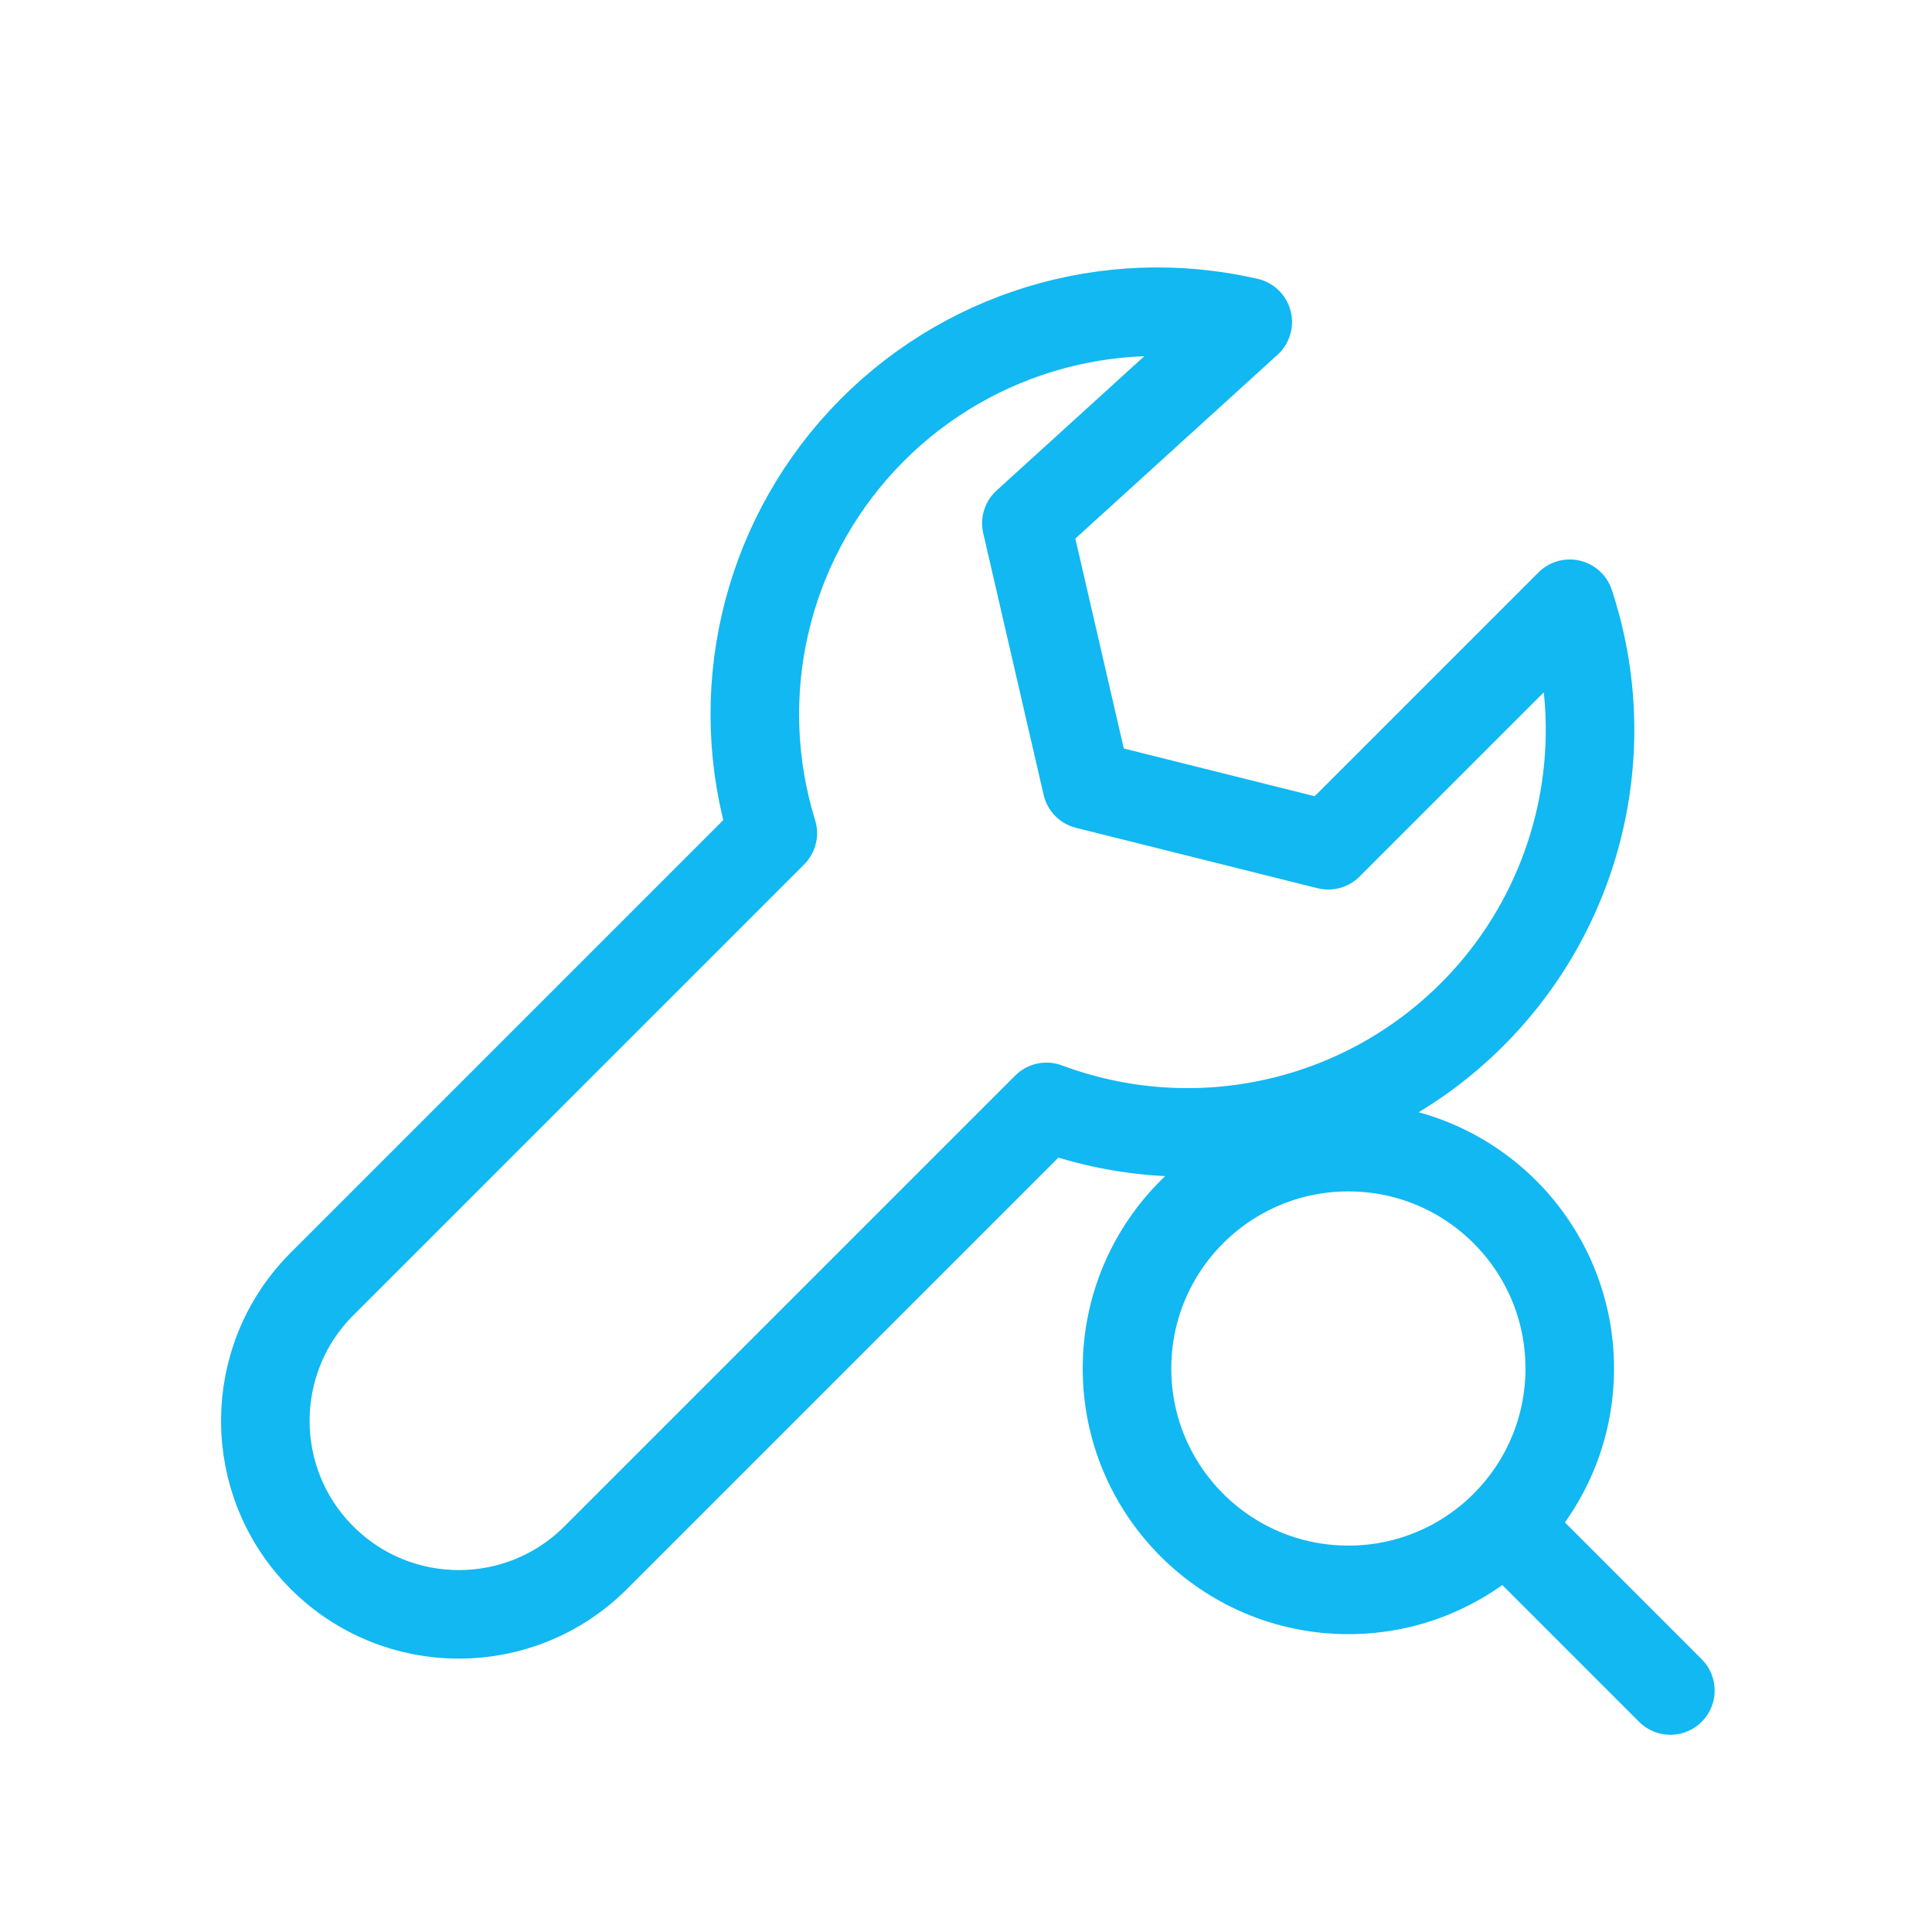
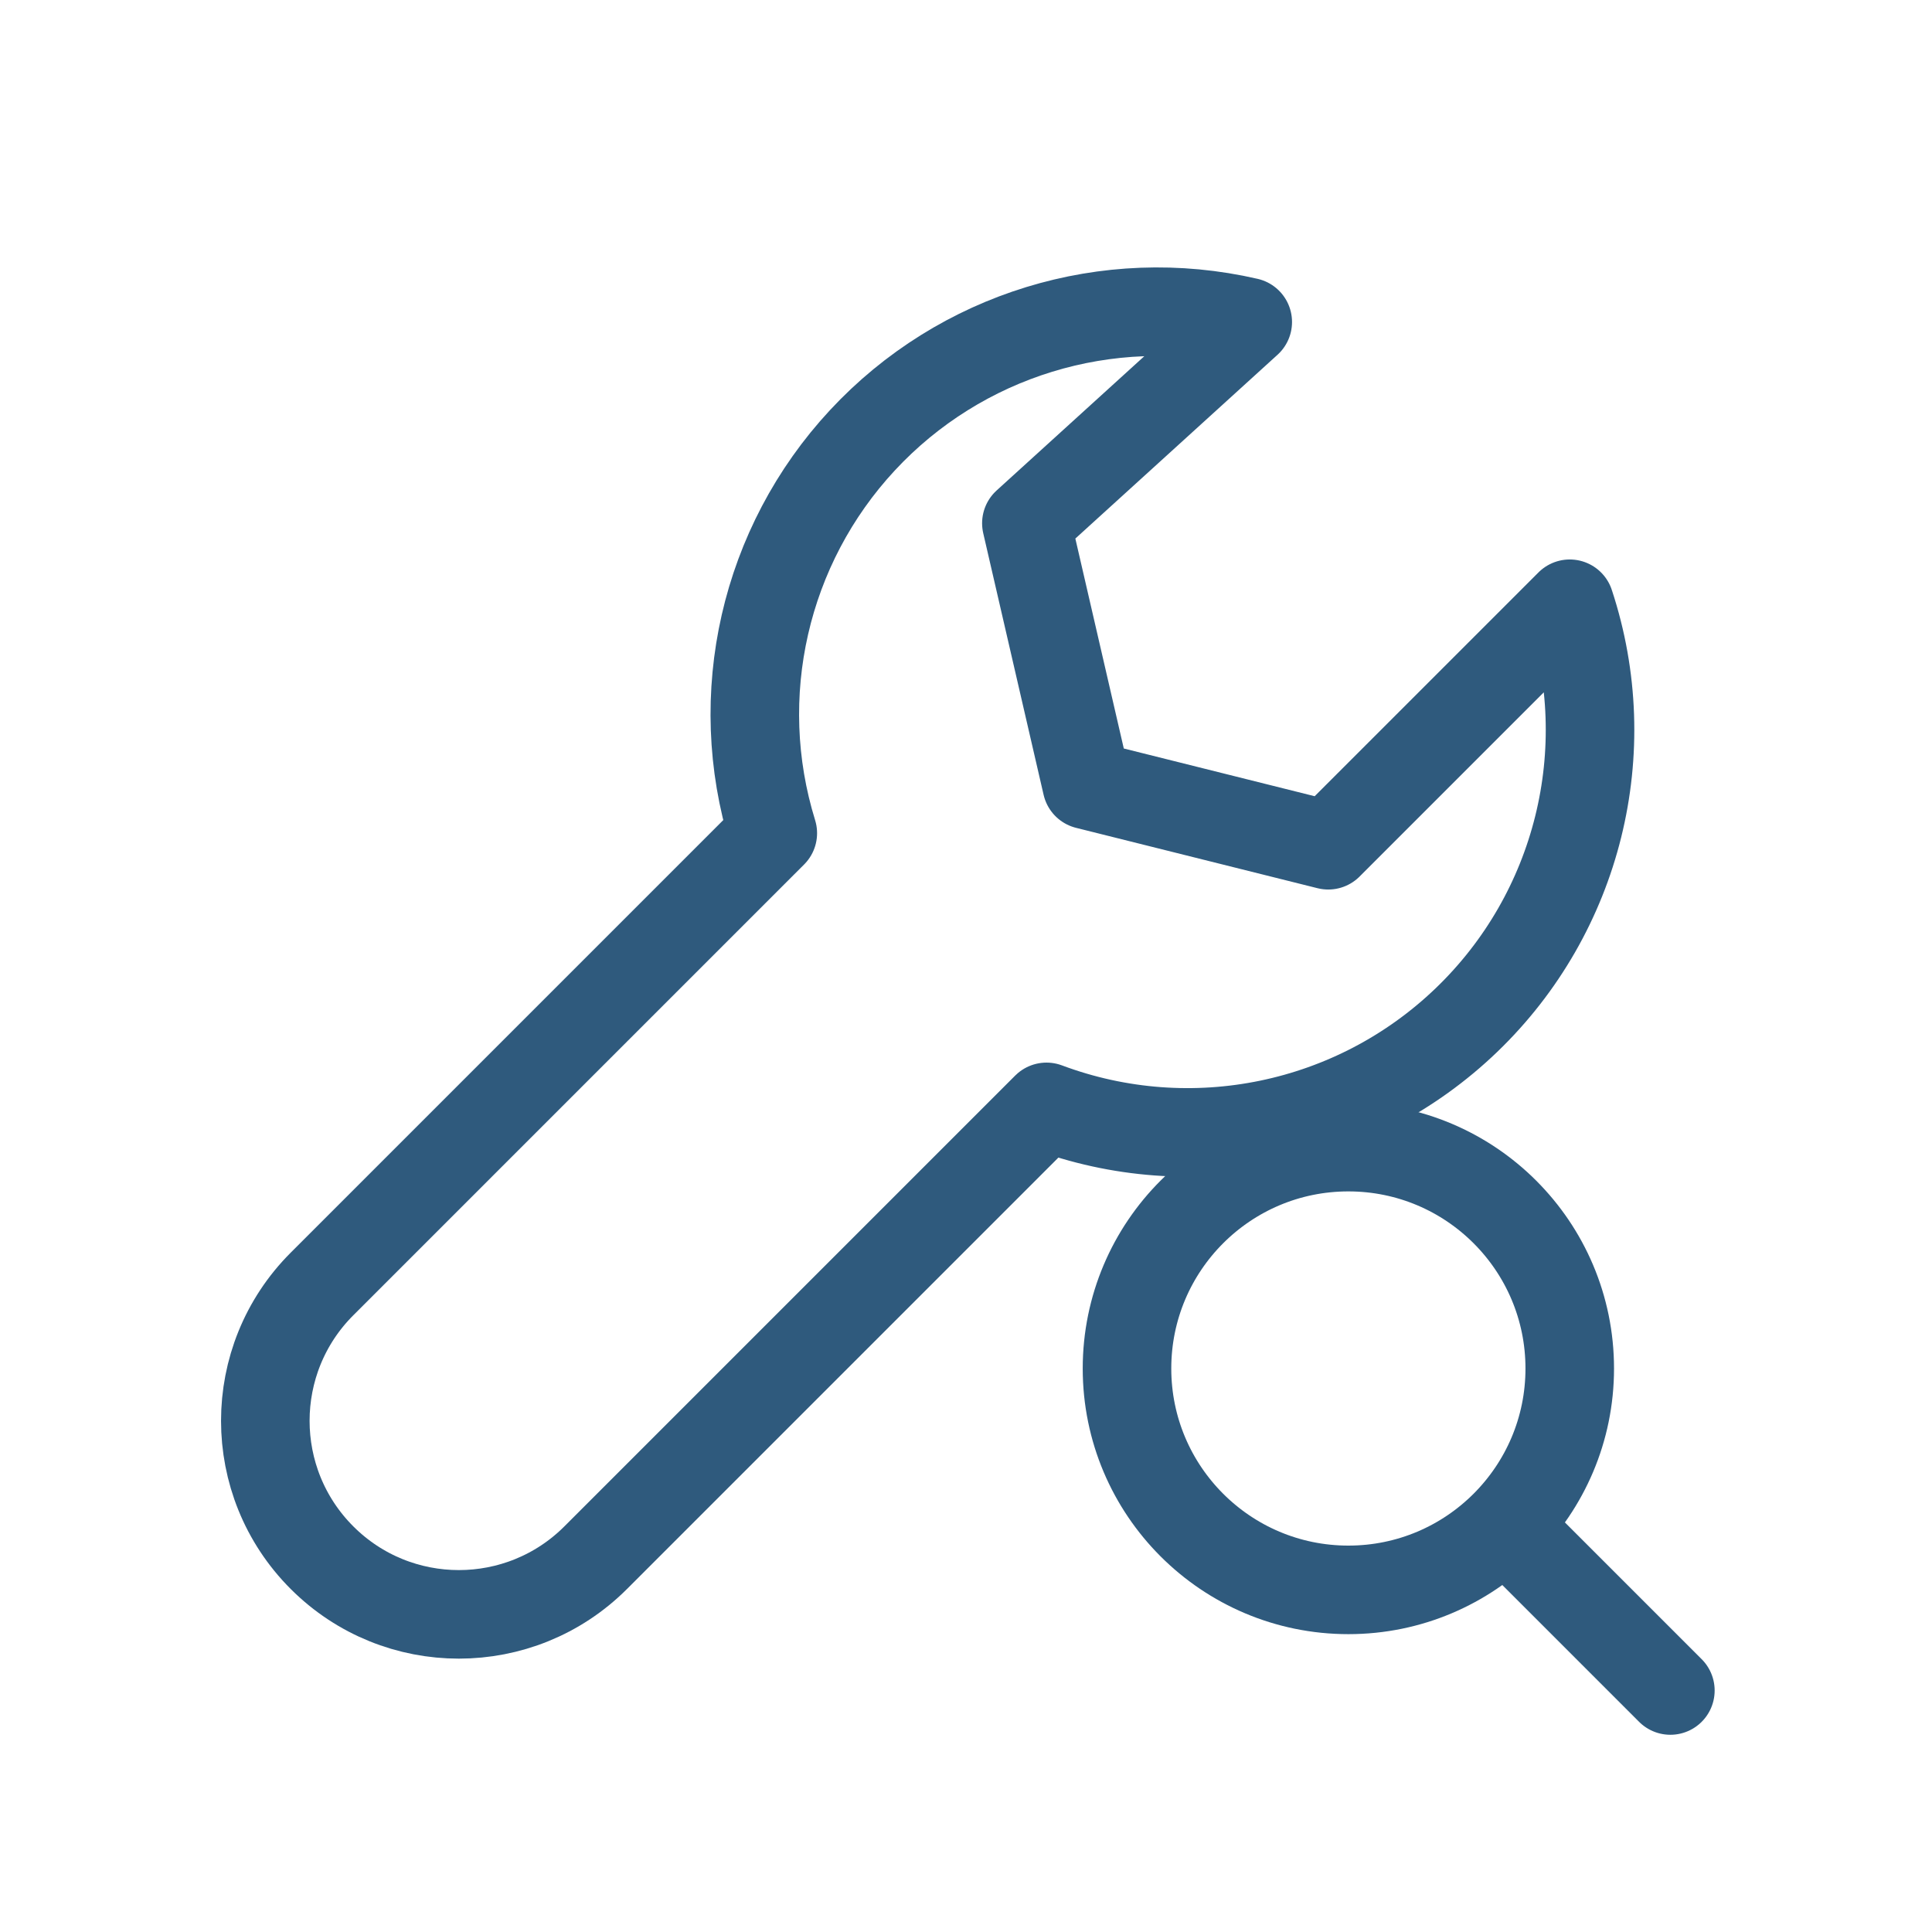
<svg xmlns="http://www.w3.org/2000/svg" viewBox="0 0 48 48" role="img">
-   <g fill="none" stroke="#11B8F2" stroke-width="2.2" stroke-linecap="round" stroke-linejoin="round">
+   <g fill="none" stroke="#2F5A7D" stroke-width="2.2" stroke-linecap="round" stroke-linejoin="round">
    <path d="M31 8a10 10 0 0 0-11.8 12.7L8 31.9a4.8 4.8 0 0 0 6.8 6.8L26 27.5A10 10 0 0 0 39 15l-6 6-6-1.5L25.5 13z" />
    <circle cx="33.5" cy="34" r="5.5" />
    <path d="M37.5 38l4 4" />
  </g>
</svg>
